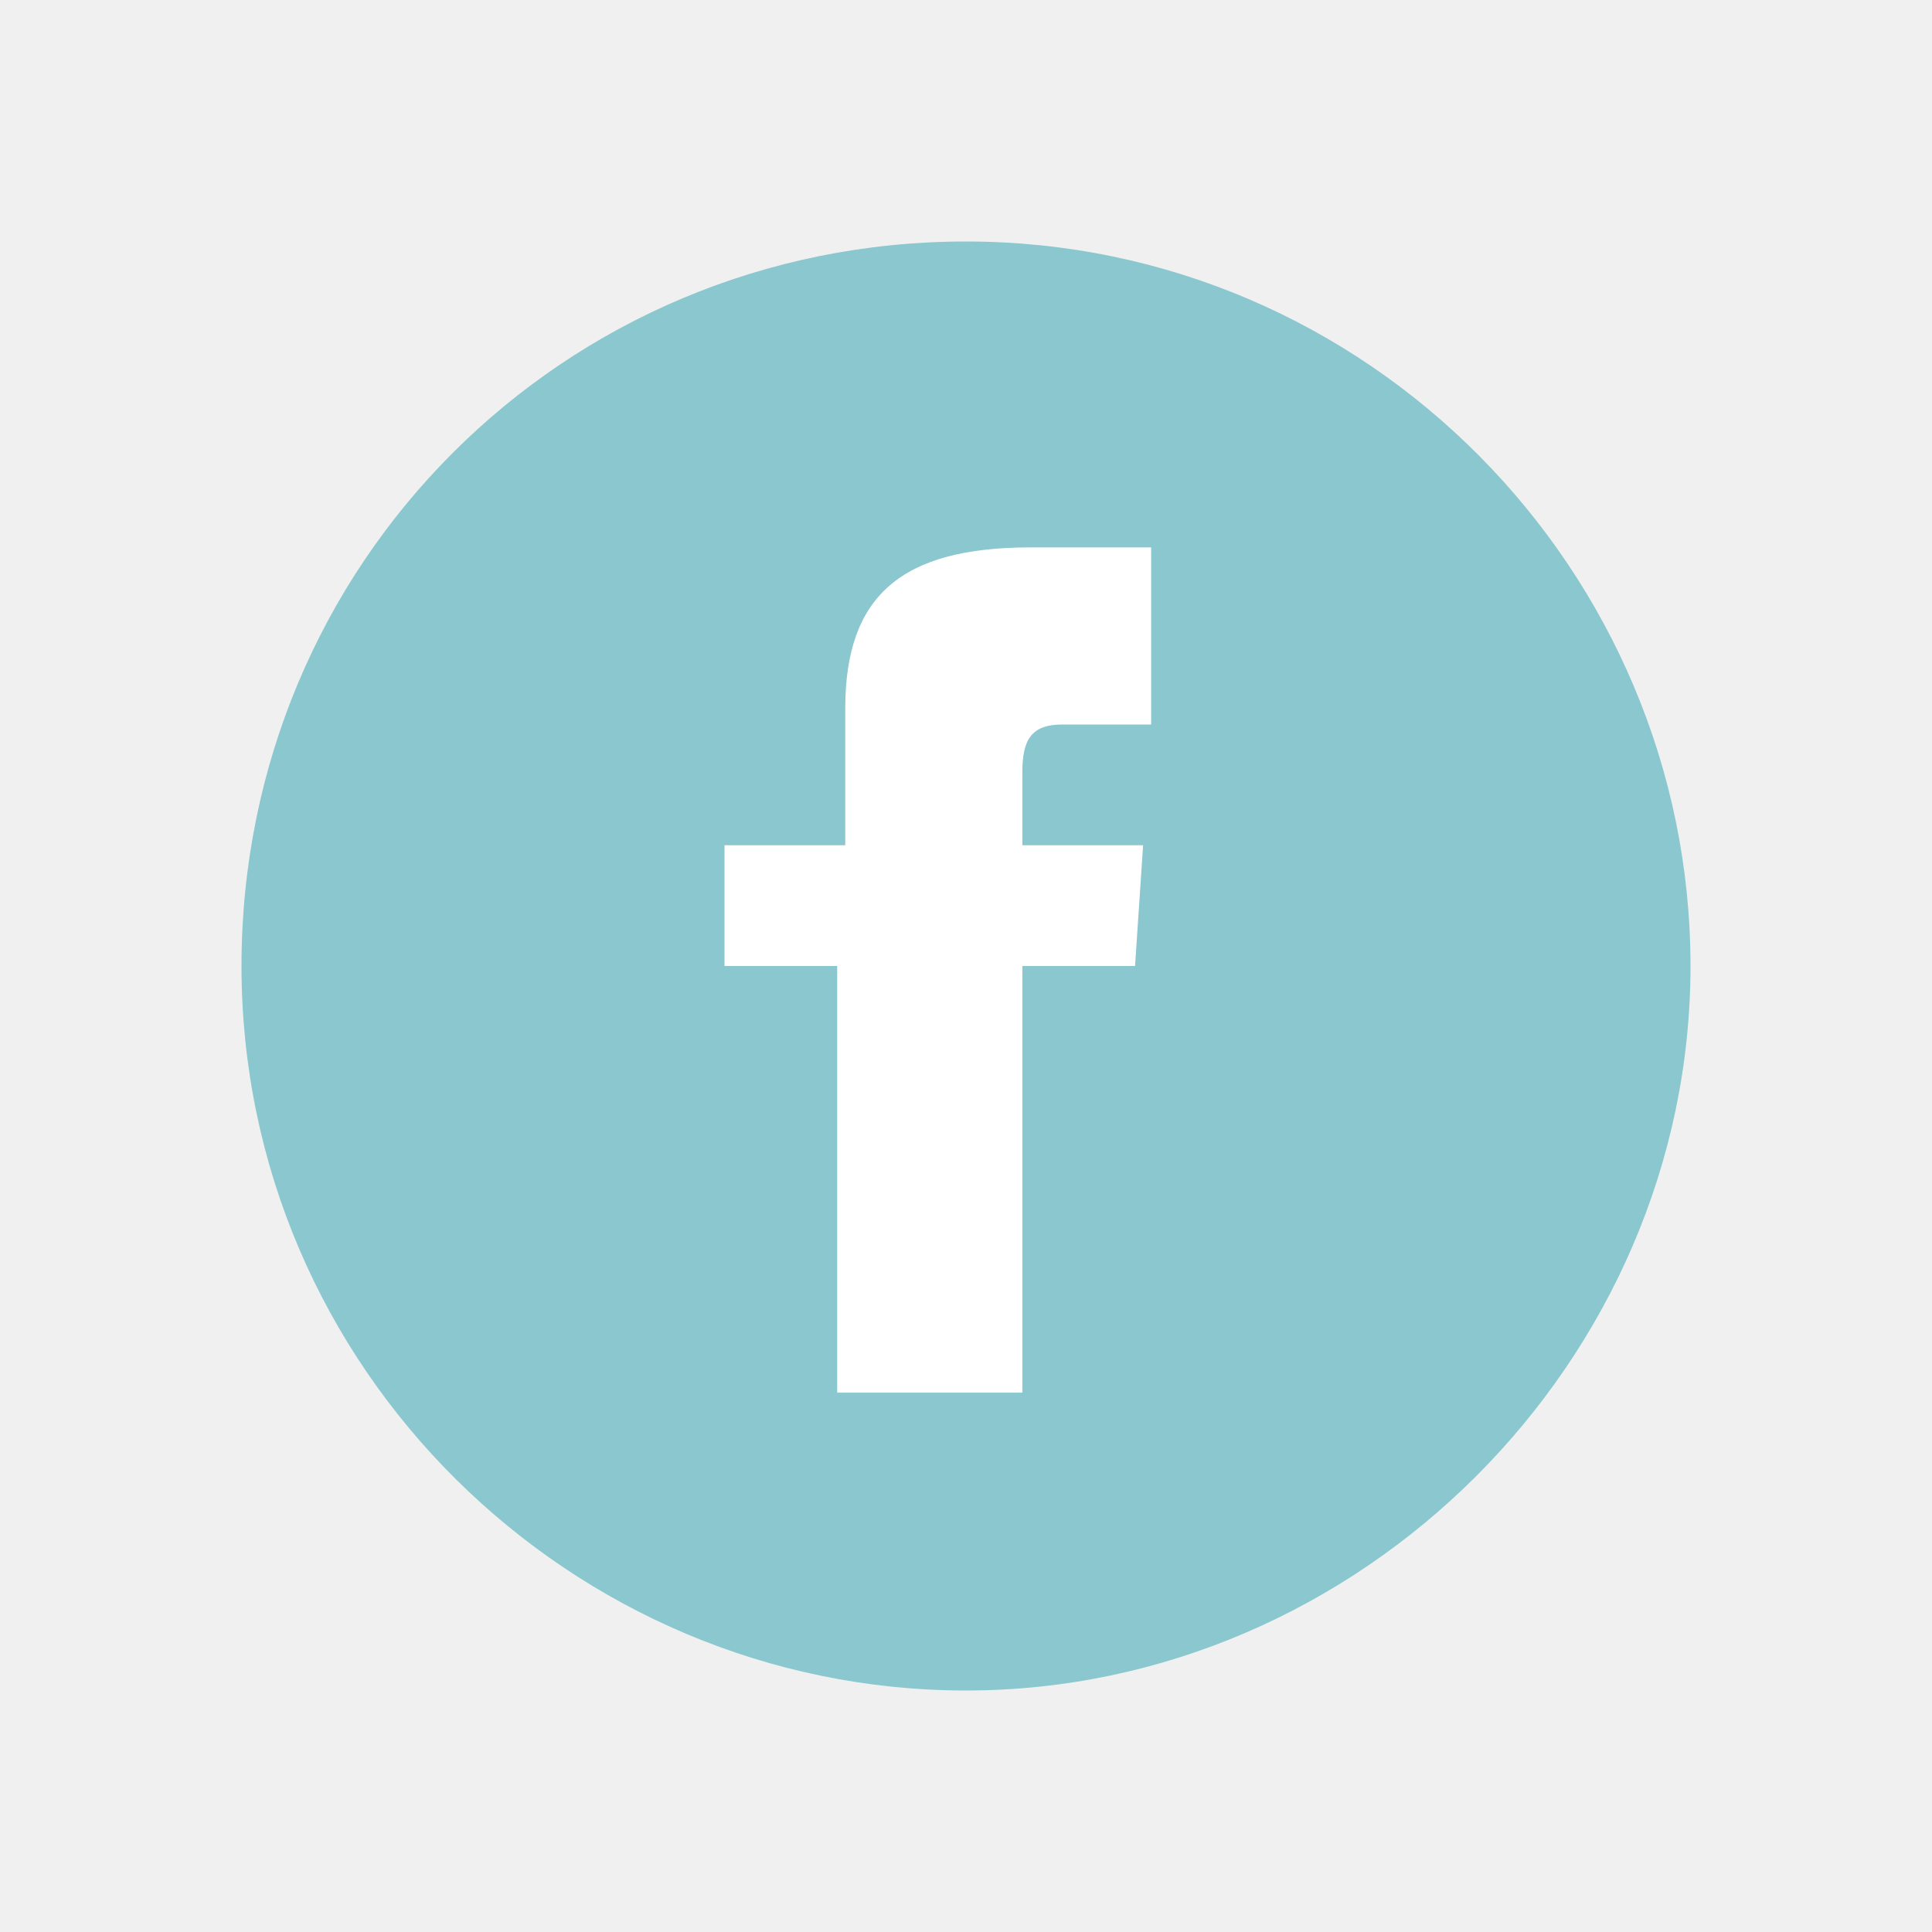
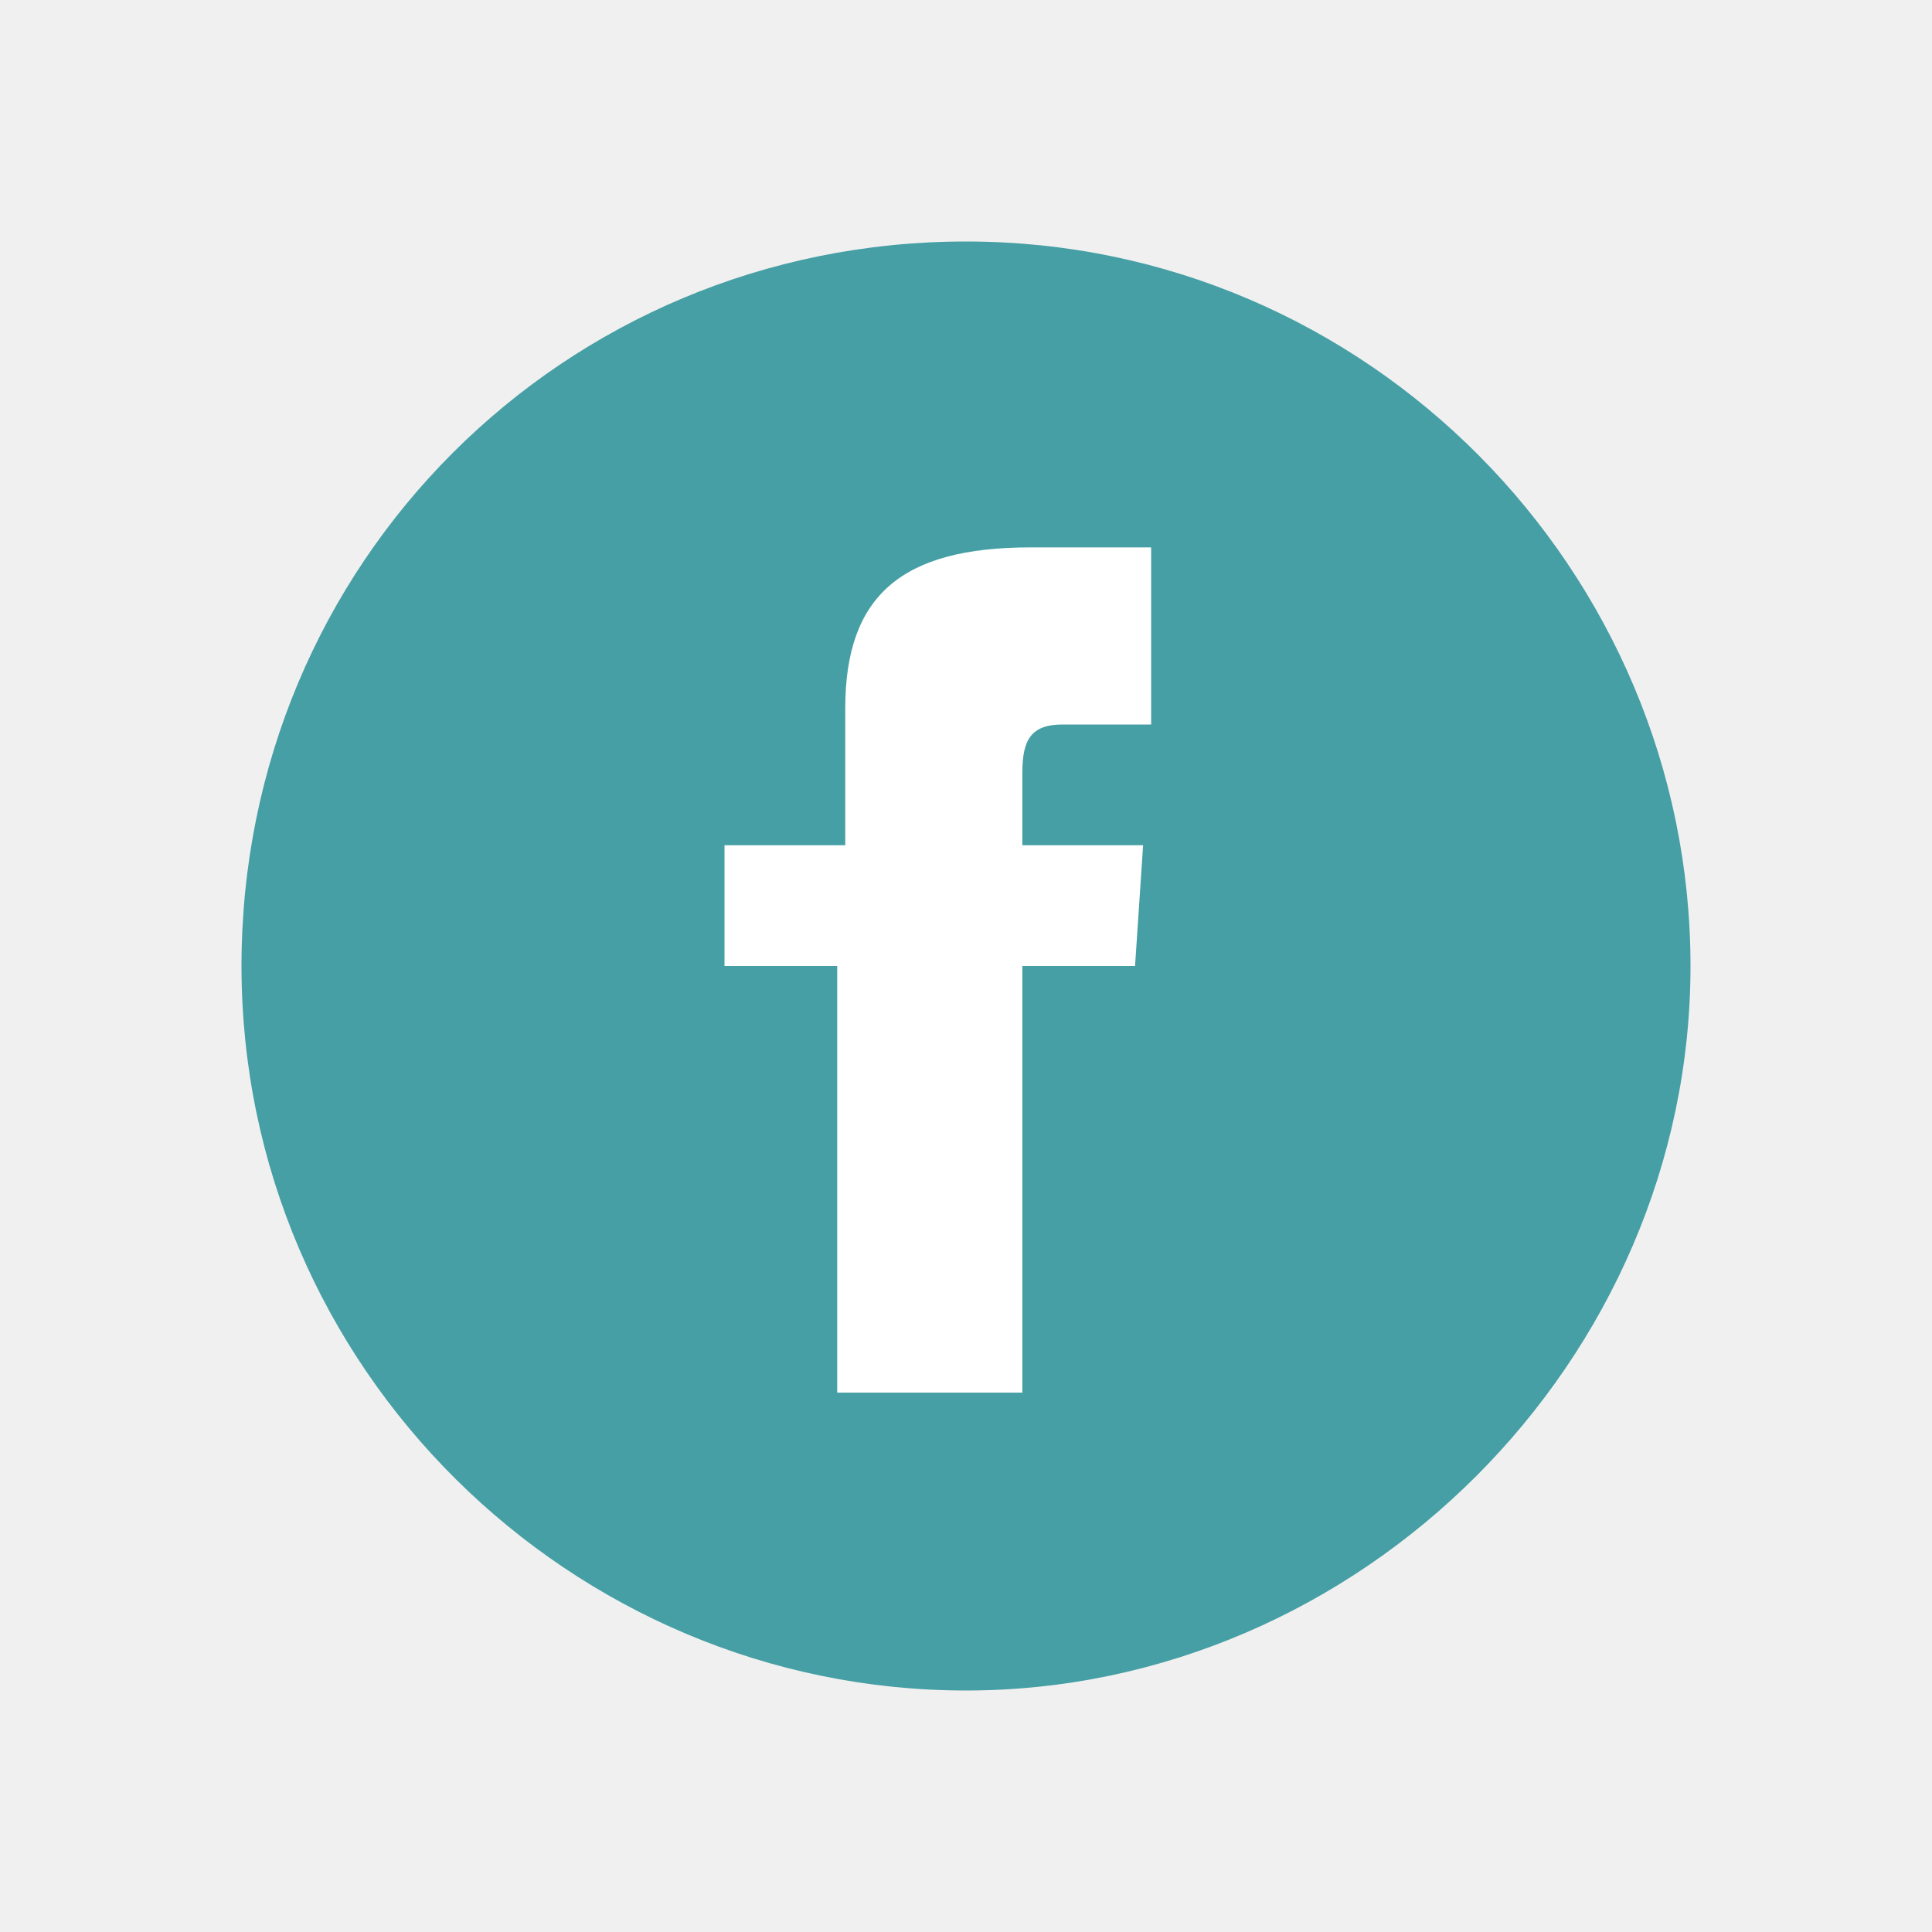
<svg xmlns="http://www.w3.org/2000/svg" version="1.1" id="Capa_1" x="0px" y="0px" viewBox="0 0 24 24" style="enable-background:new 0 0 24 24;" xml:space="preserve">
  <style type="text/css">
	.st0{fill:#FFFFFF;}
- 	.st1{fill:#8AC7CE;}
+ 	.st1{fill:#459FA5;}
</style>
  <rect x="8" y="5.9" class="st0" width="8.6" height="12.6" />
-   <path class="st1" d="M12,3C7,3,3,7,3,12s4.1,9,9,9s9-4.1,9-9S17,3,12,3z M14.3,9h-1.1c-0.4,0-0.5,0.2-0.5,0.6v0.9h1.5L14.1,12h-1.4  v5.3h-2.3V12H9v-1.5h1.5V8.8c0-1.4,0.7-2,2.3-2h1.5V9z" />
+   <path class="st1" d="M12,3c-5,0-9,4-9,9s4.1,9,9,9s9-4.1,9-9S17,3,12,3z M14.3,9h-1.1c-0.4,0-0.5,0.2-0.5,0.6v0.9h1.5L14.1,12h-1.4  v5.3h-2.3V12H9v-1.5h1.5V8.8c0-1.4,0.7-2,2.3-2h1.5V9z" />
</svg>
